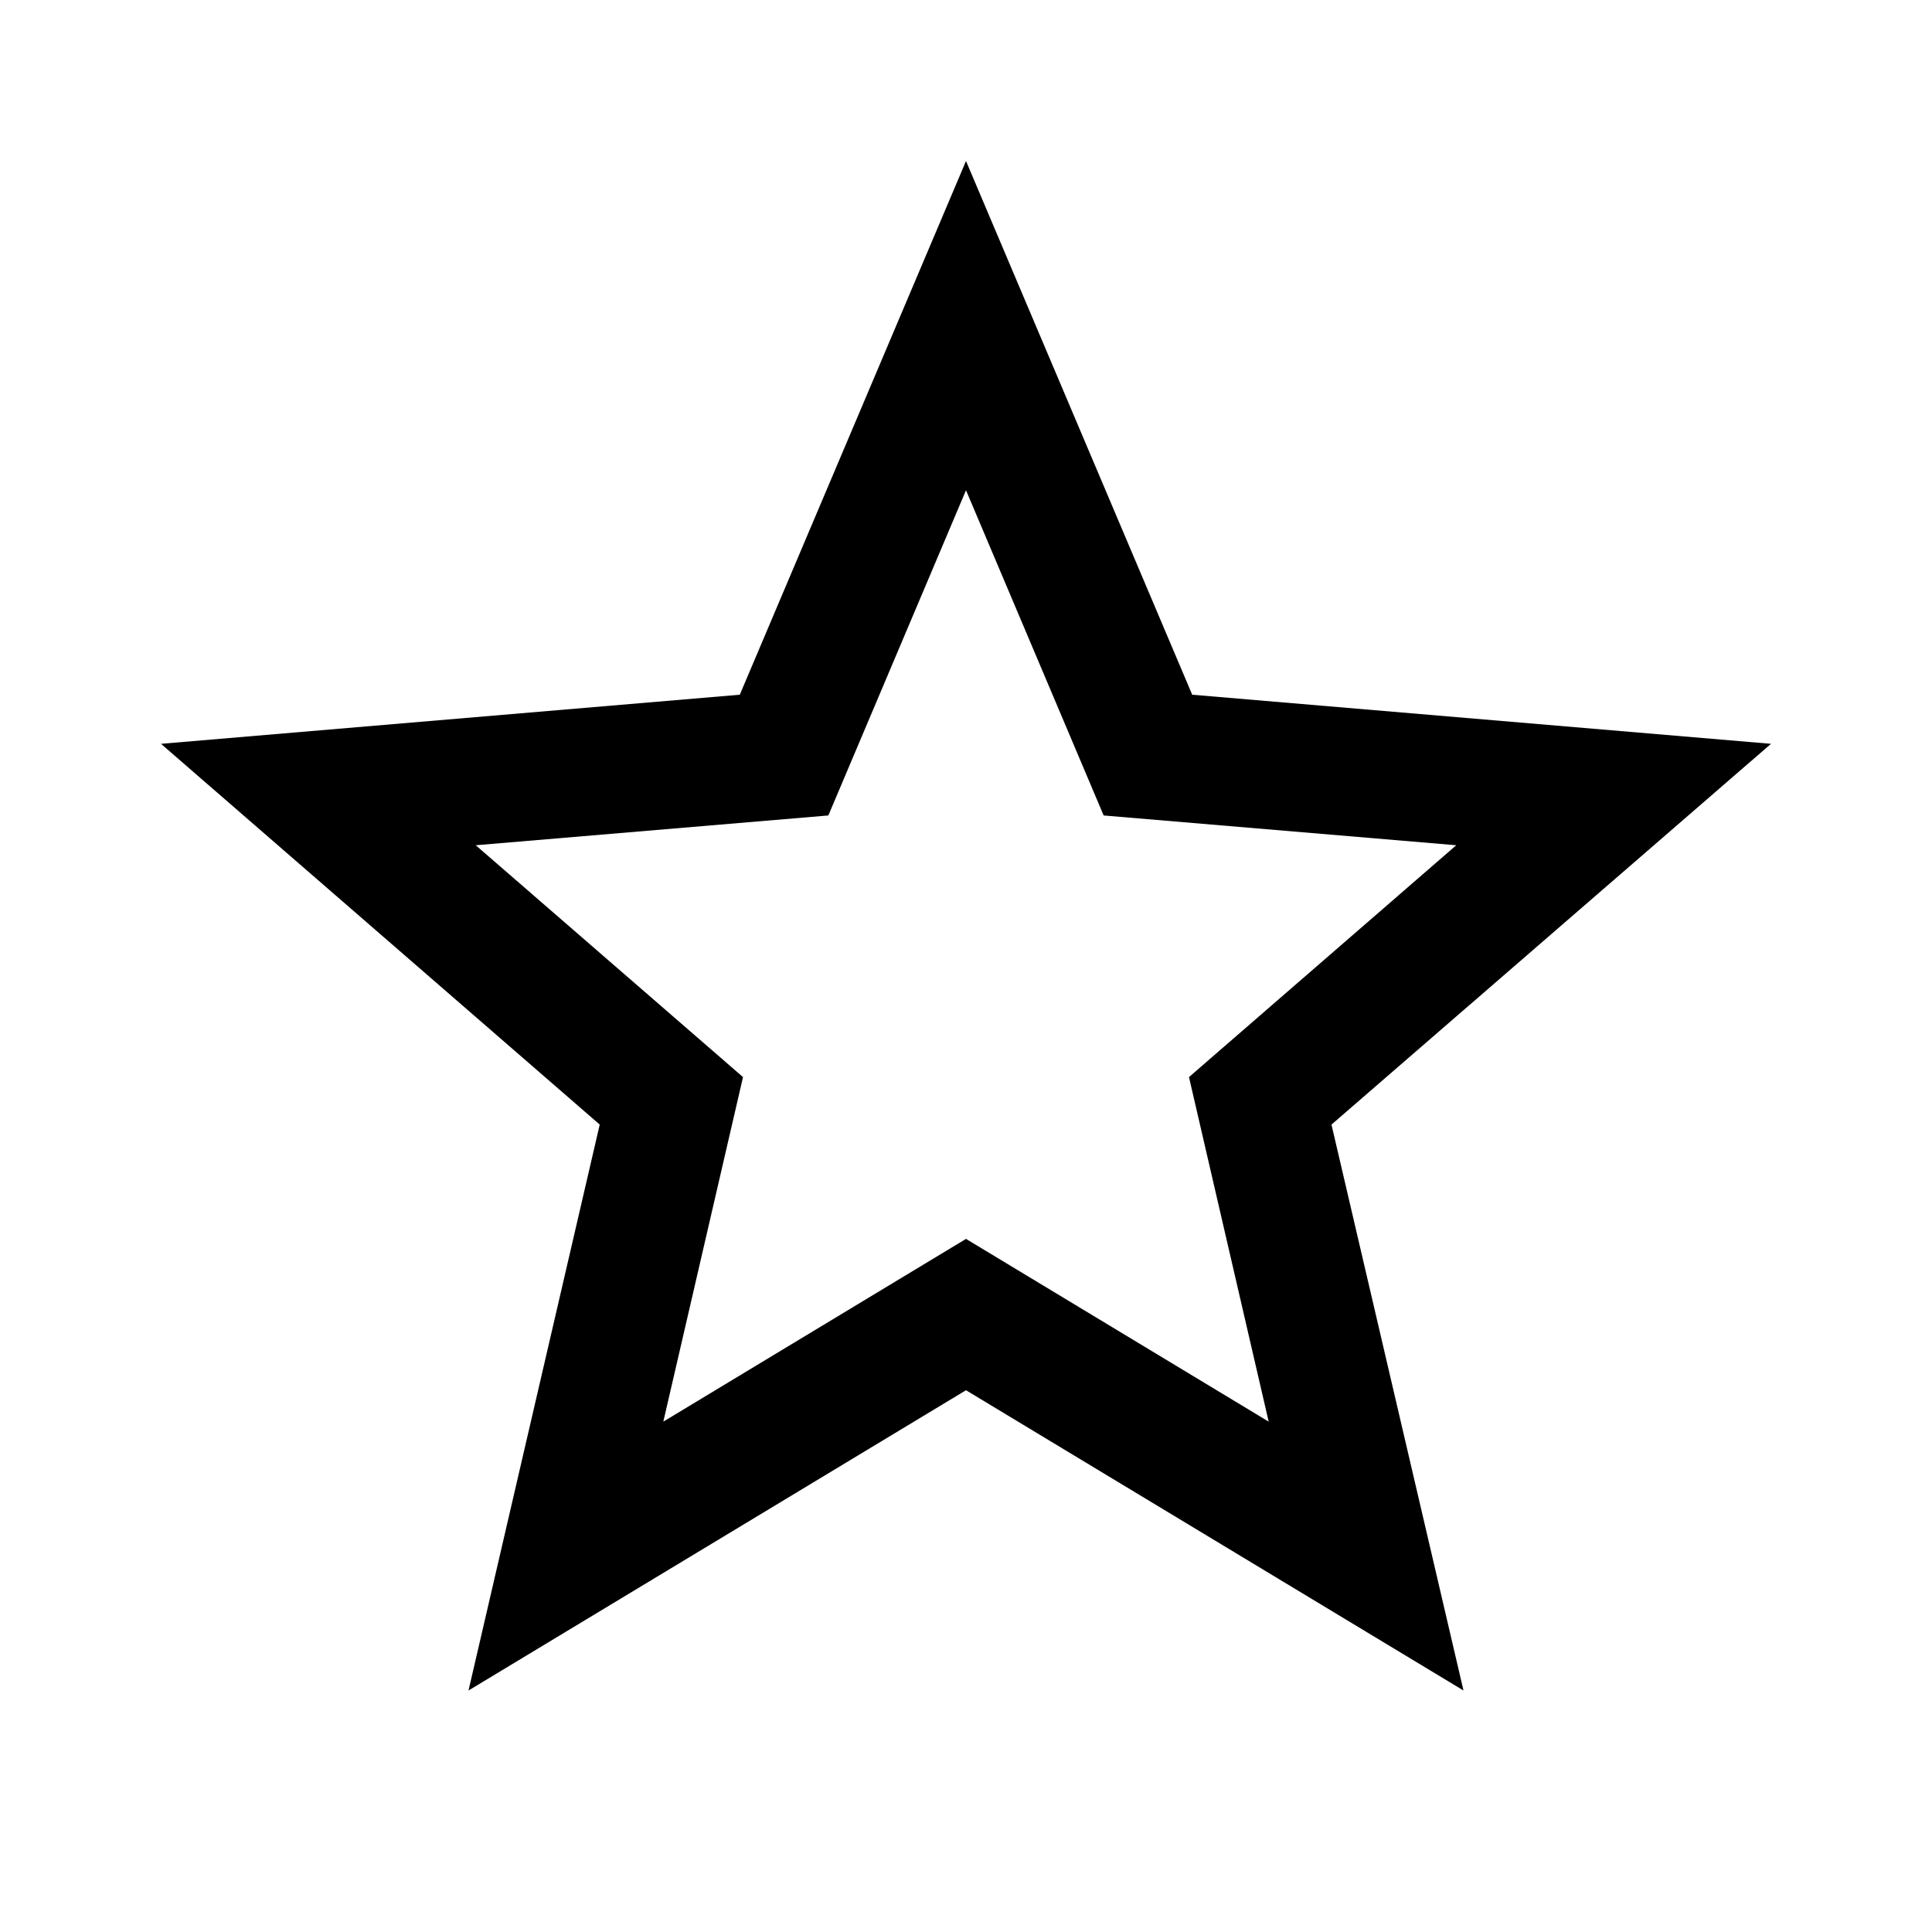
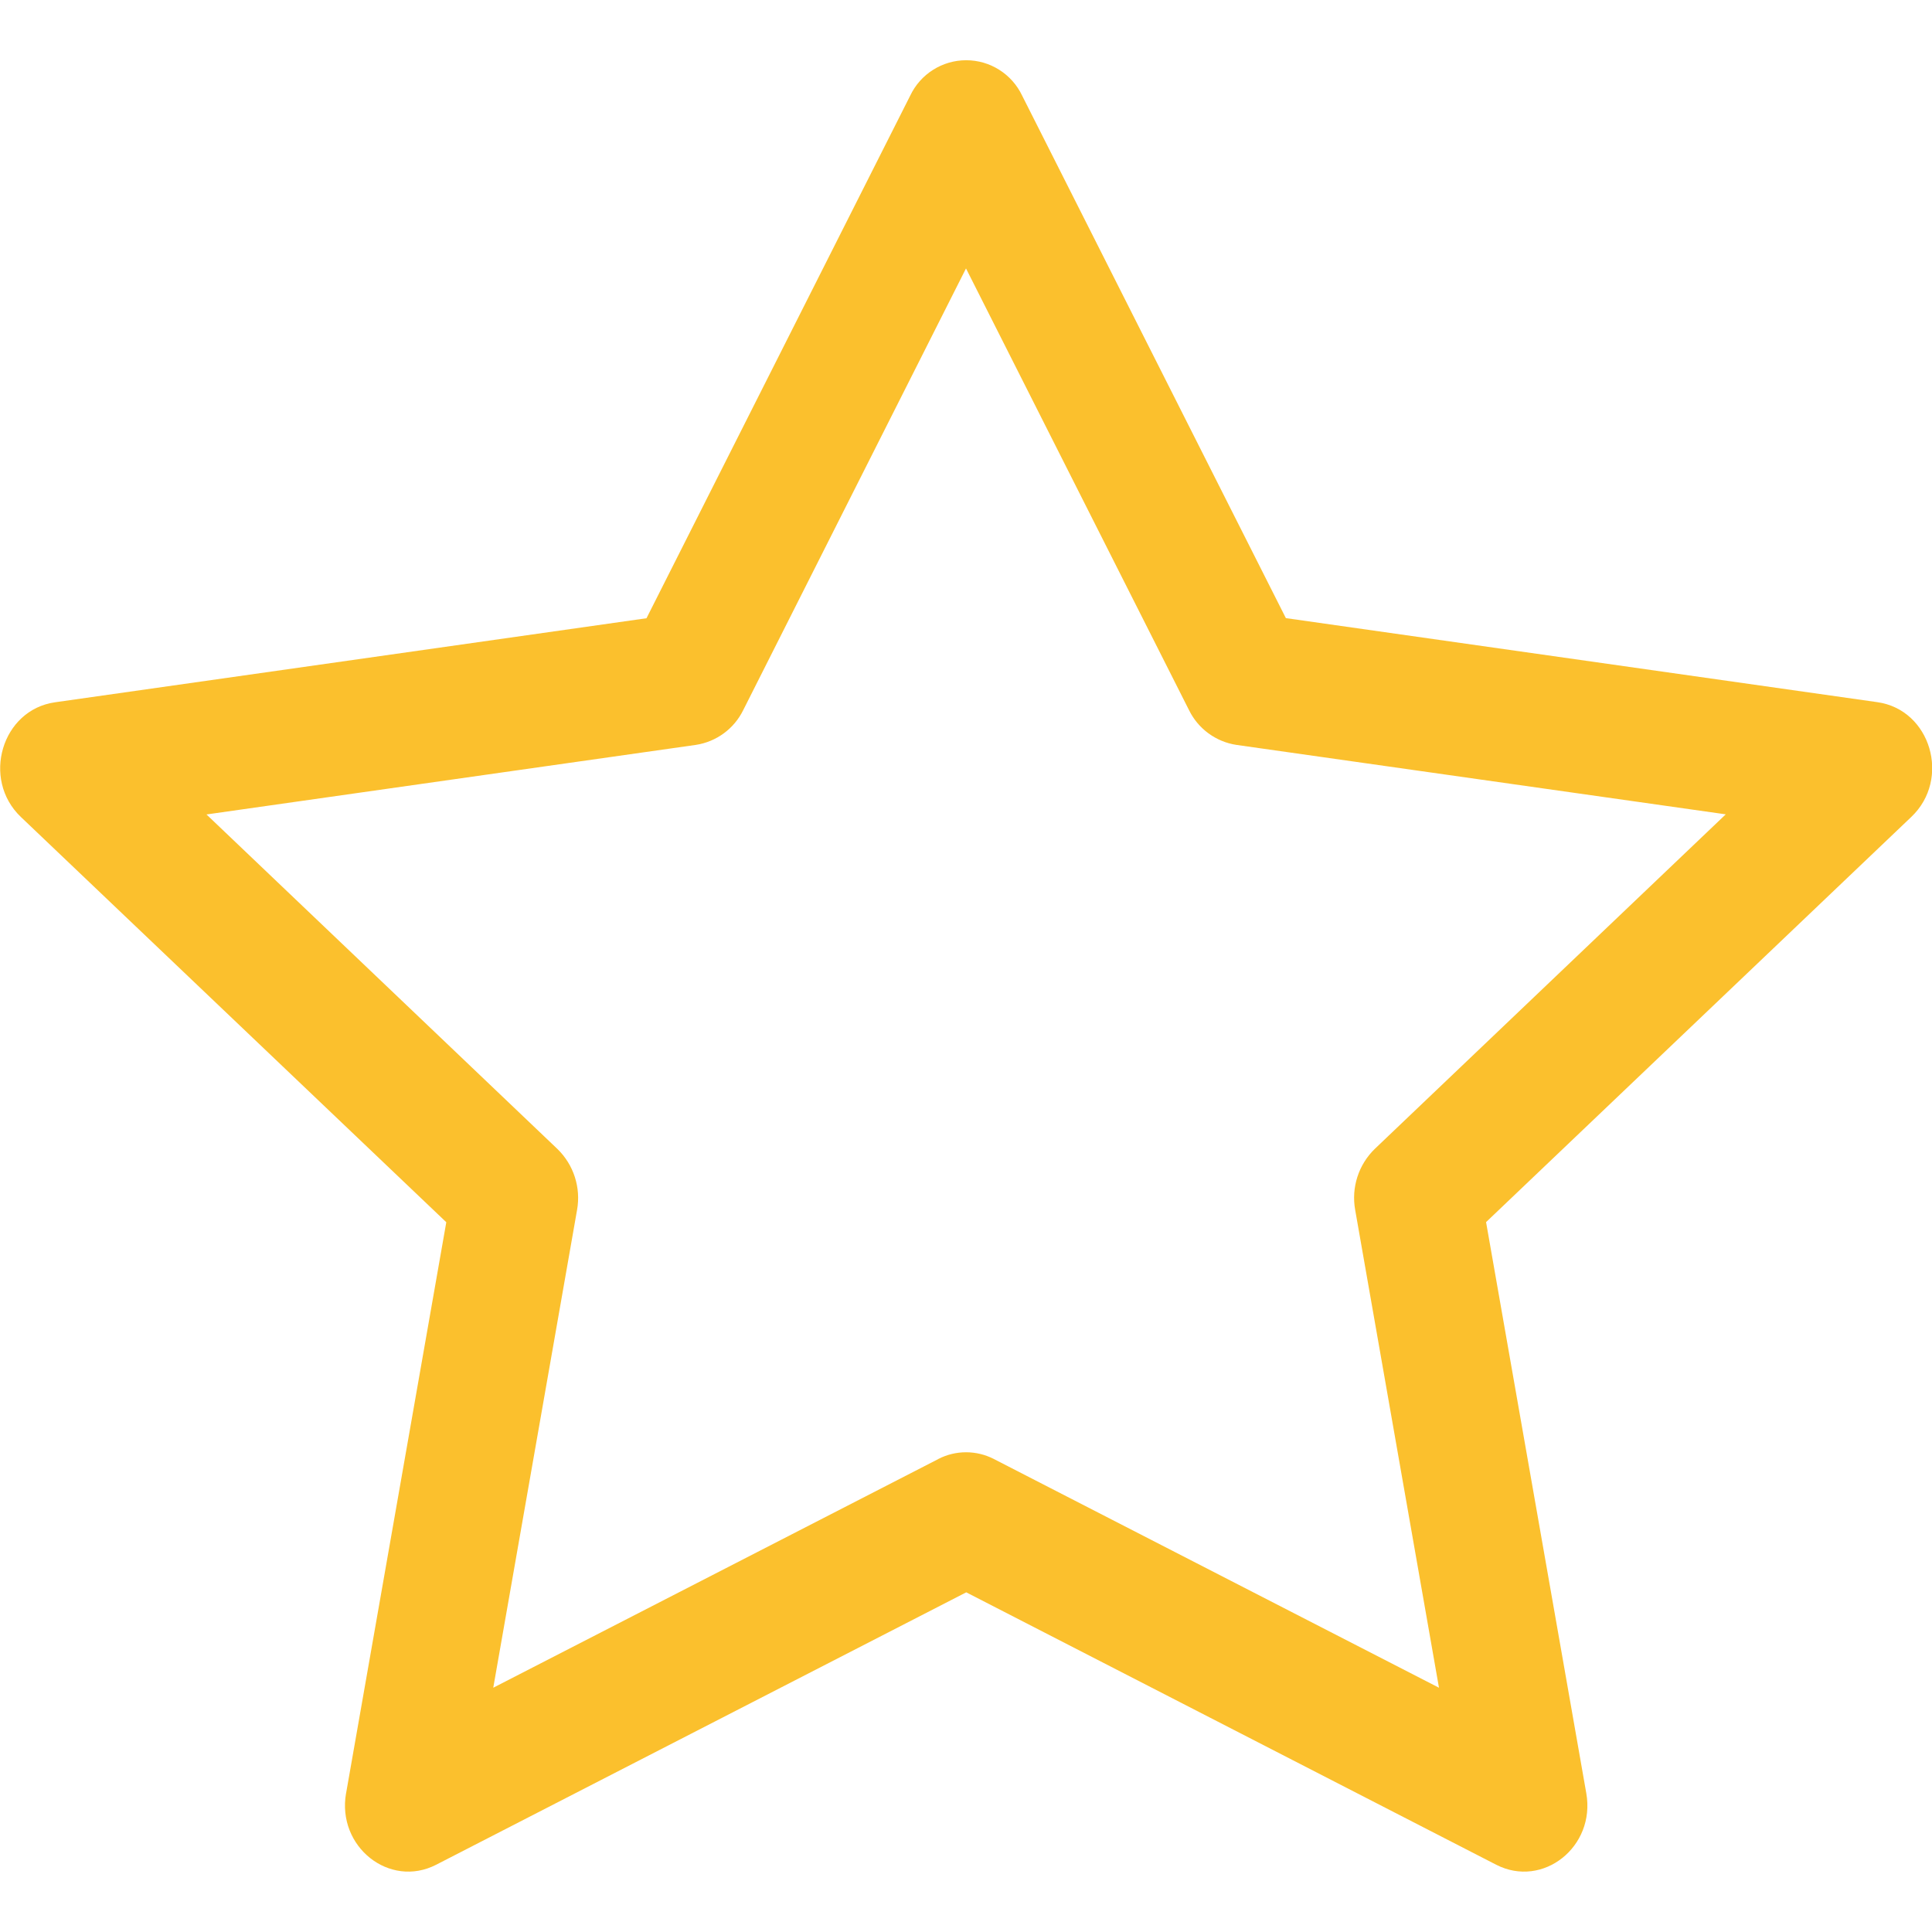
- <svg xmlns="http://www.w3.org/2000/svg" viewBox="0 0 24 24">
-   <path d="M12,15.39L8.24,17.66L9.23,13.38L5.91,10.5L10.29,10.13L12,6.09L13.71,10.13L18.09,10.5L14.77,13.38L15.76,17.66M22,9.24L14.81,8.63L12,2L9.19,8.63L2,9.24L7.45,13.97L5.82,21L12,17.27L18.18,21L16.54,13.97L22,9.24Z" />
+ <svg xmlns="http://www.w3.org/2000/svg" style="color: rgb(251, 192, 45);" width="30" height="30" fill="currentColor" class="bi bi-star" viewBox="0 0 16 16">
+   <path d="M2.866 14.85c-.078.444.36.791.746.593l4.39-2.256 4.389 2.256c.386.198.824-.149.746-.592l-.83-4.73 3.522-3.356c.33-.314.16-.888-.282-.95l-4.898-.696L8.465.792a.513.513 0 0 0-.927 0L5.354 5.12l-4.898.696c-.441.062-.612.636-.283.95l3.523 3.356-.83 4.73zm4.905-2.767-3.686 1.894.694-3.957a.565.565 0 0 0-.163-.505L1.71 6.745l4.052-.576a.525.525 0 0 0 .393-.288L8 2.223l1.847 3.658a.525.525 0 0 0 .393.288l4.052.575-2.906 2.77a.565.565 0 0 0-.163.506l.694 3.957-3.686-1.894a.503.503 0 0 0-.461 0z" fill="#fbc02d" />
</svg>
